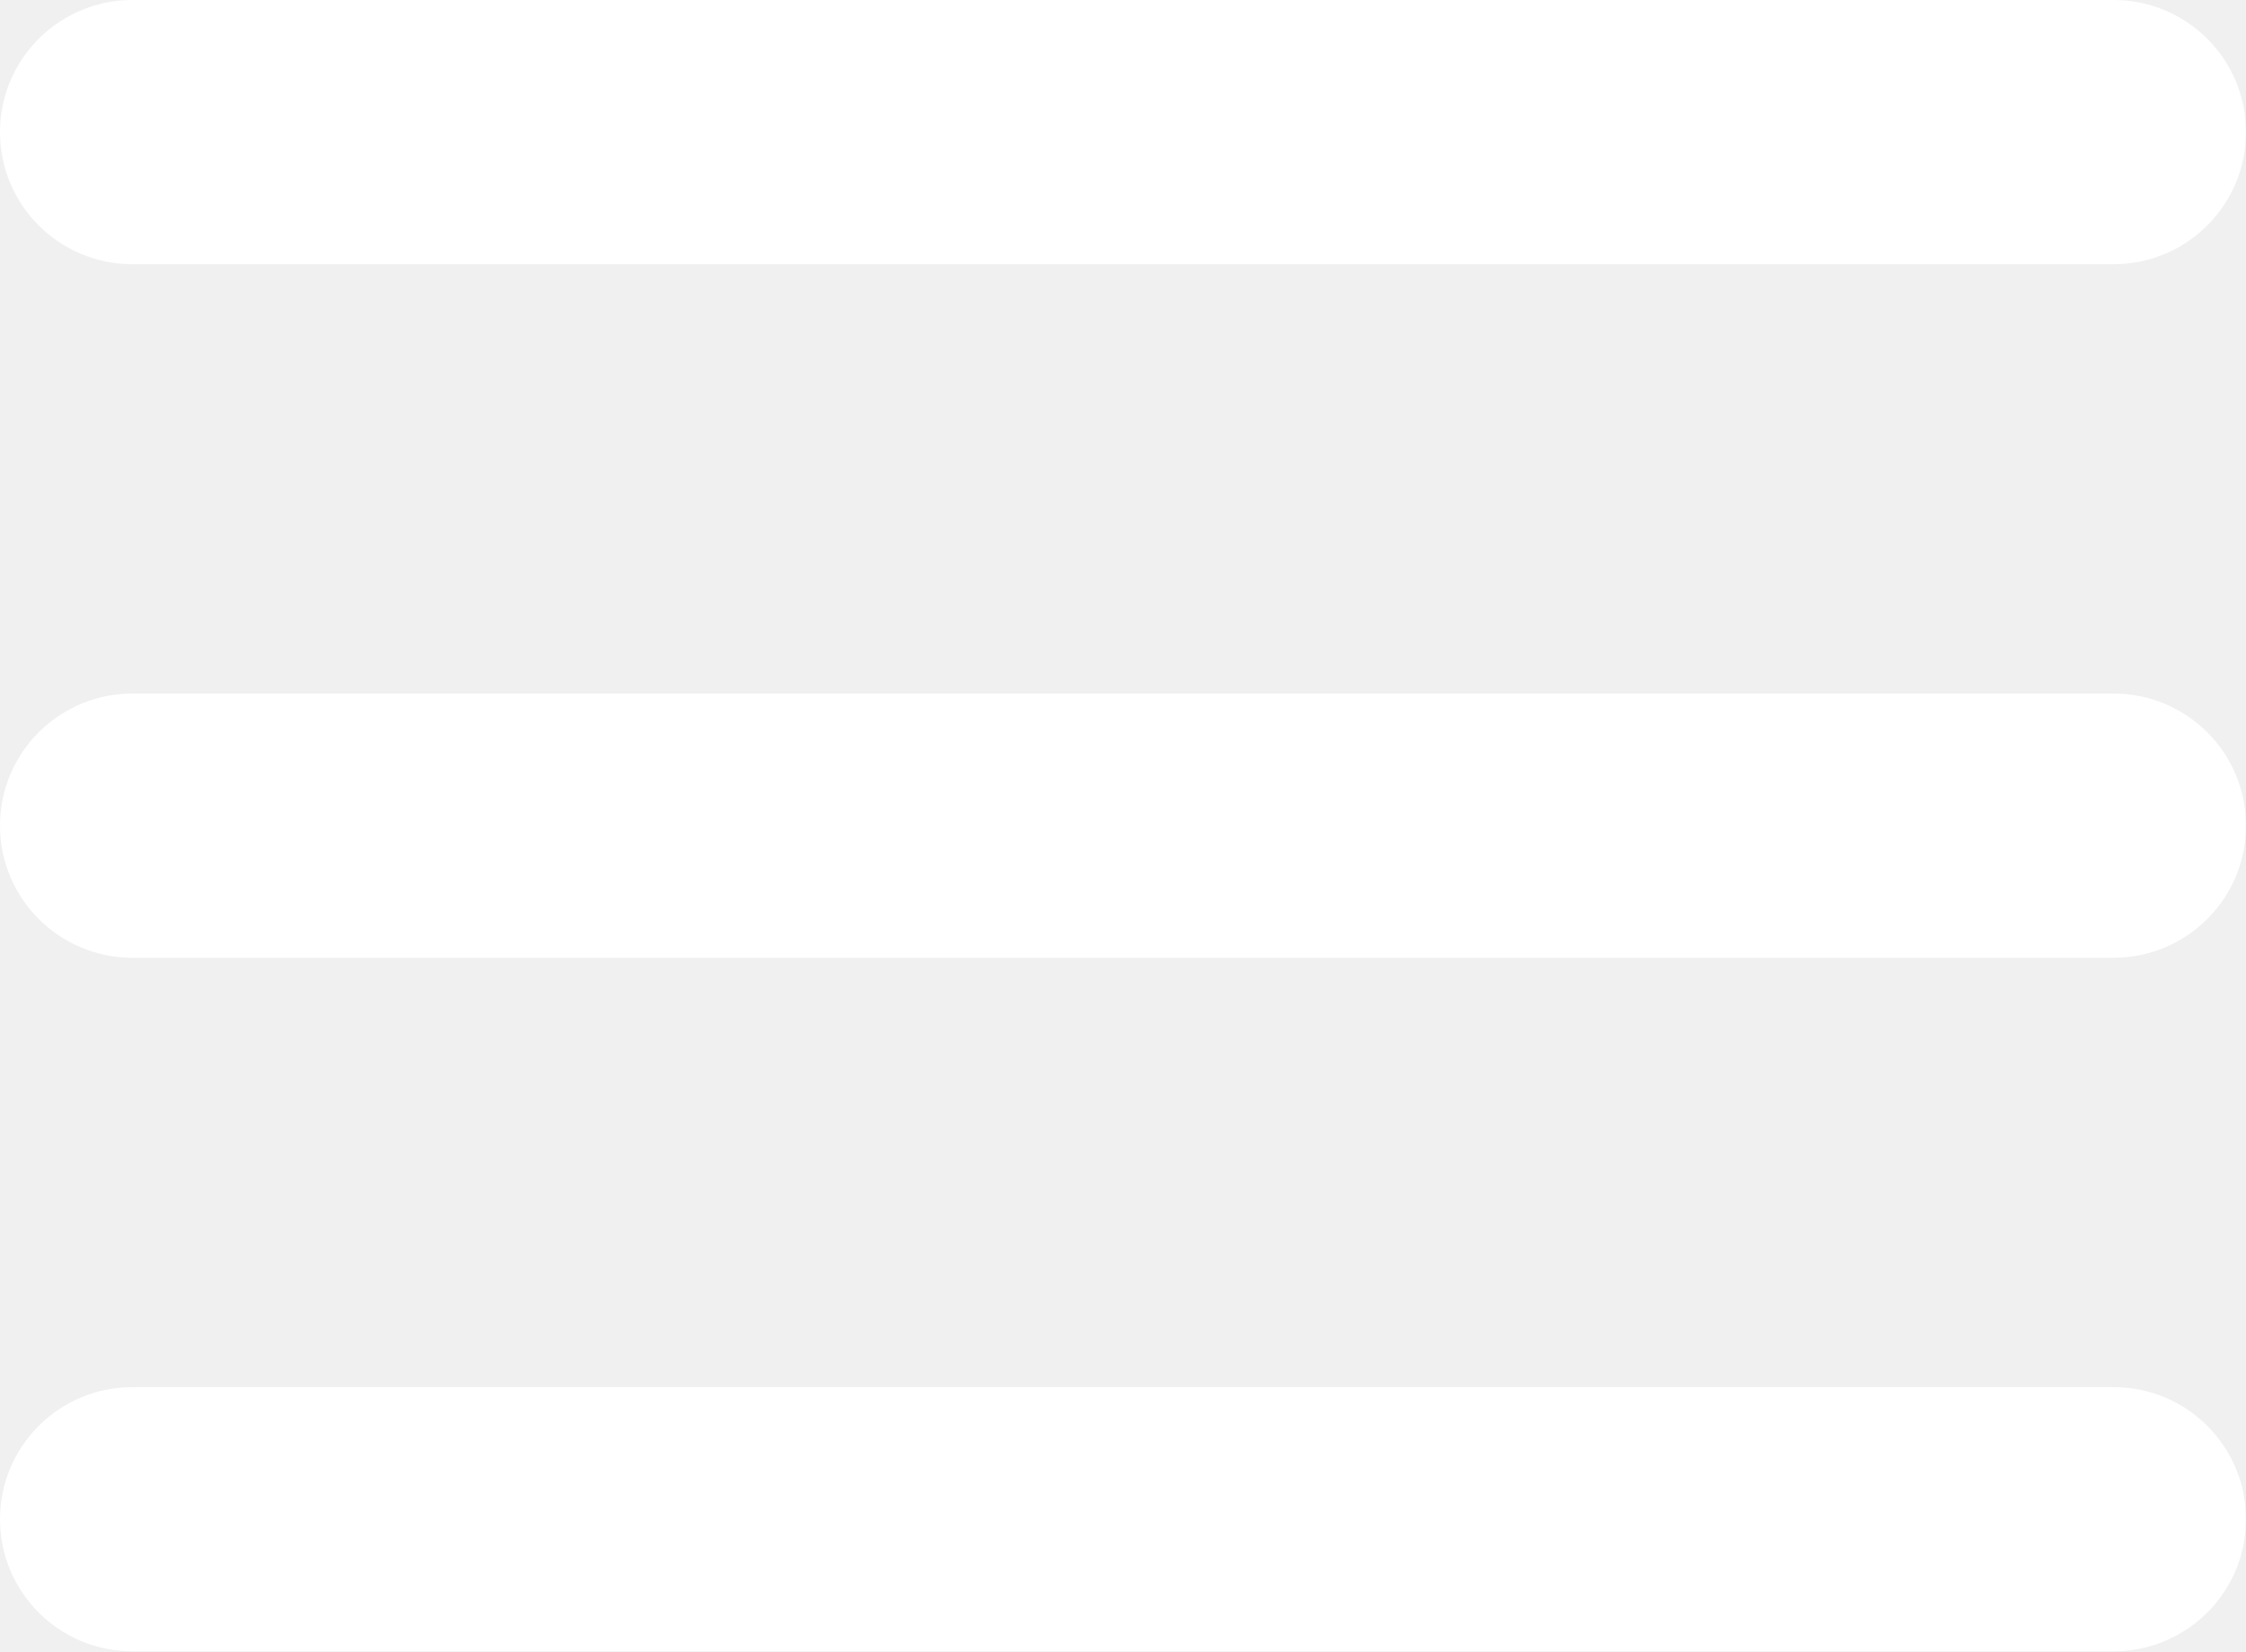
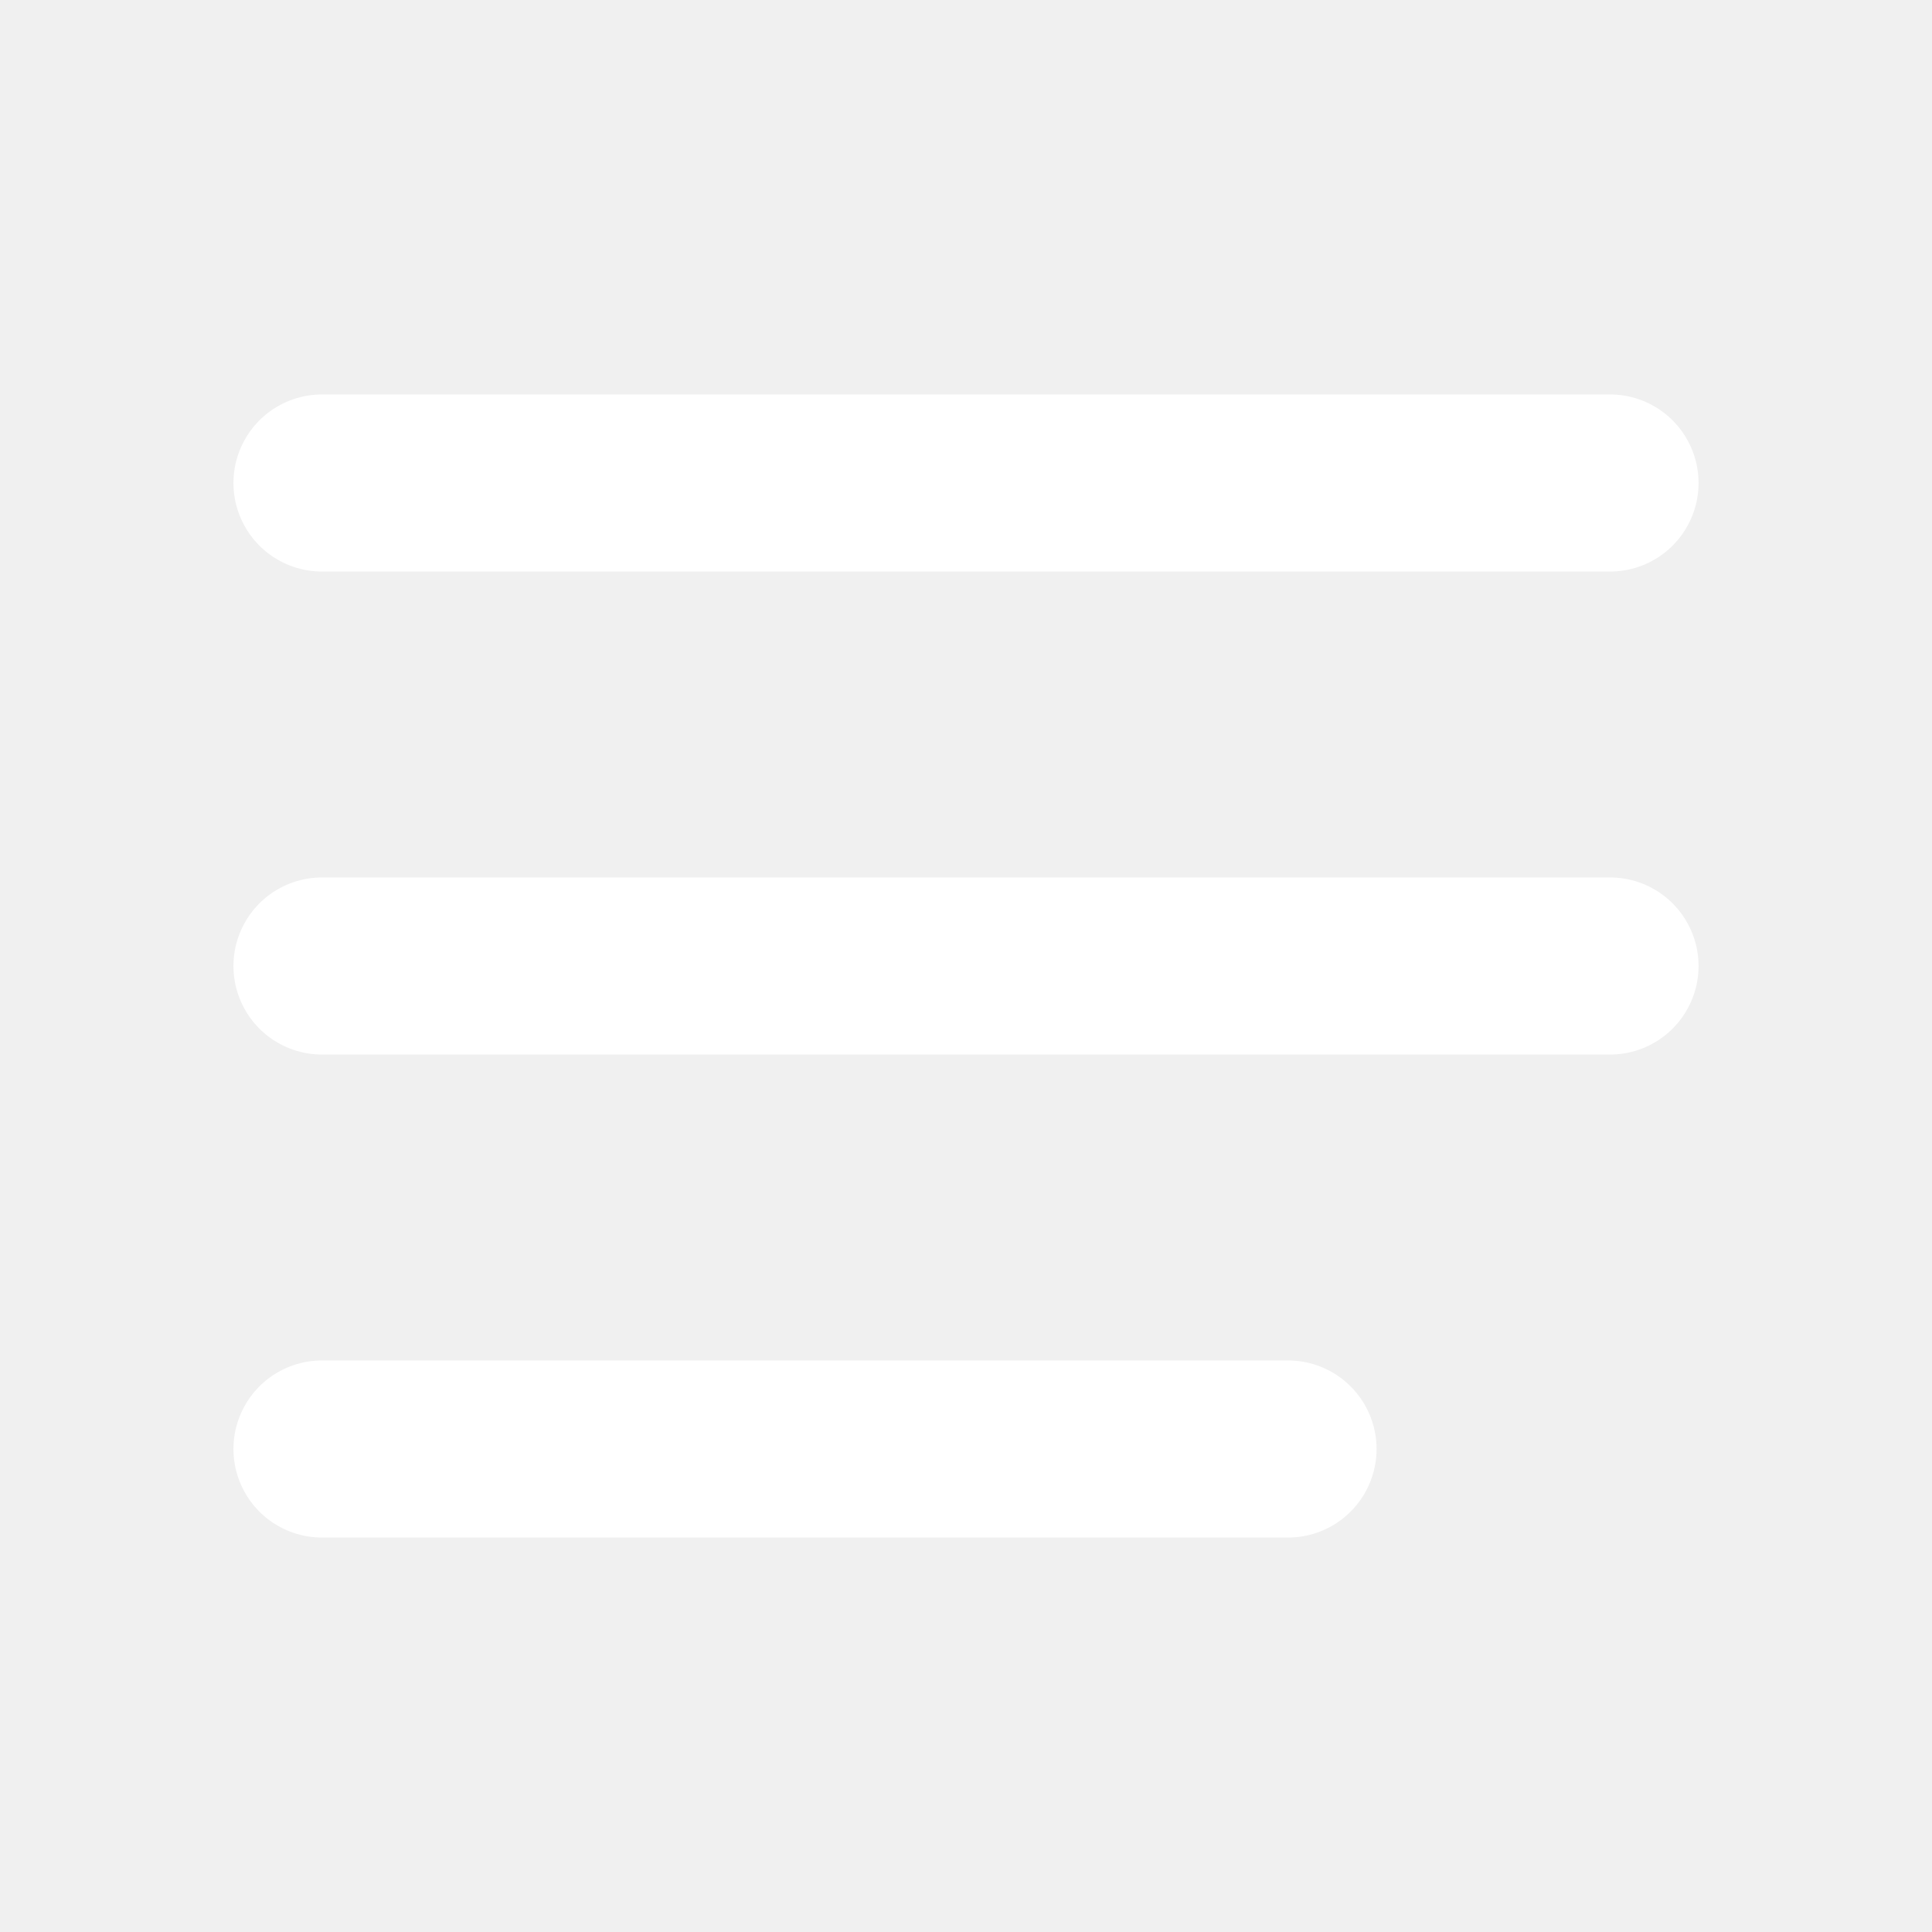
- <svg xmlns="http://www.w3.org/2000/svg" width="68" height="50" viewBox="0 0 68 50">
-   <g fill="#FFF">
-     <path d="M63.99 0C66.205 0 68 1.79 68 4c0 2.142-1.688 3.891-3.81 3.995l-.2.005H4.01C1.795 8 0 6.21 0 4 0 1.858 1.688.109 3.81.005L4.01 0h59.98zM63.99 21c2.215 0 4.01 1.79 4.01 4 0 2.142-1.688 3.891-3.81 3.995l-.2.005H4.01C1.795 29 0 27.21 0 25c0-2.142 1.688-3.891 3.81-3.995l.2-.005h59.98zM63.99 42c2.215 0 4.01 1.79 4.01 4 0 2.142-1.688 3.891-3.81 3.995l-.2.005H4.01C1.795 50 0 48.21 0 46c0-2.142 1.688-3.891 3.81-3.995l.2-.005h59.98z" />
+ <svg xmlns="http://www.w3.org/2000/svg" width="96" height="96" viewBox="0 0 24 24">
+   <g fill="none" stroke="#FFFFFF" stroke-width="2.2" stroke-linecap="round" stroke-linejoin="round">
+     <path d="M4 6h16" />
+     <path d="M4 12h16" />
+     <path d="M4 18h12" />
  </g>
</svg>
